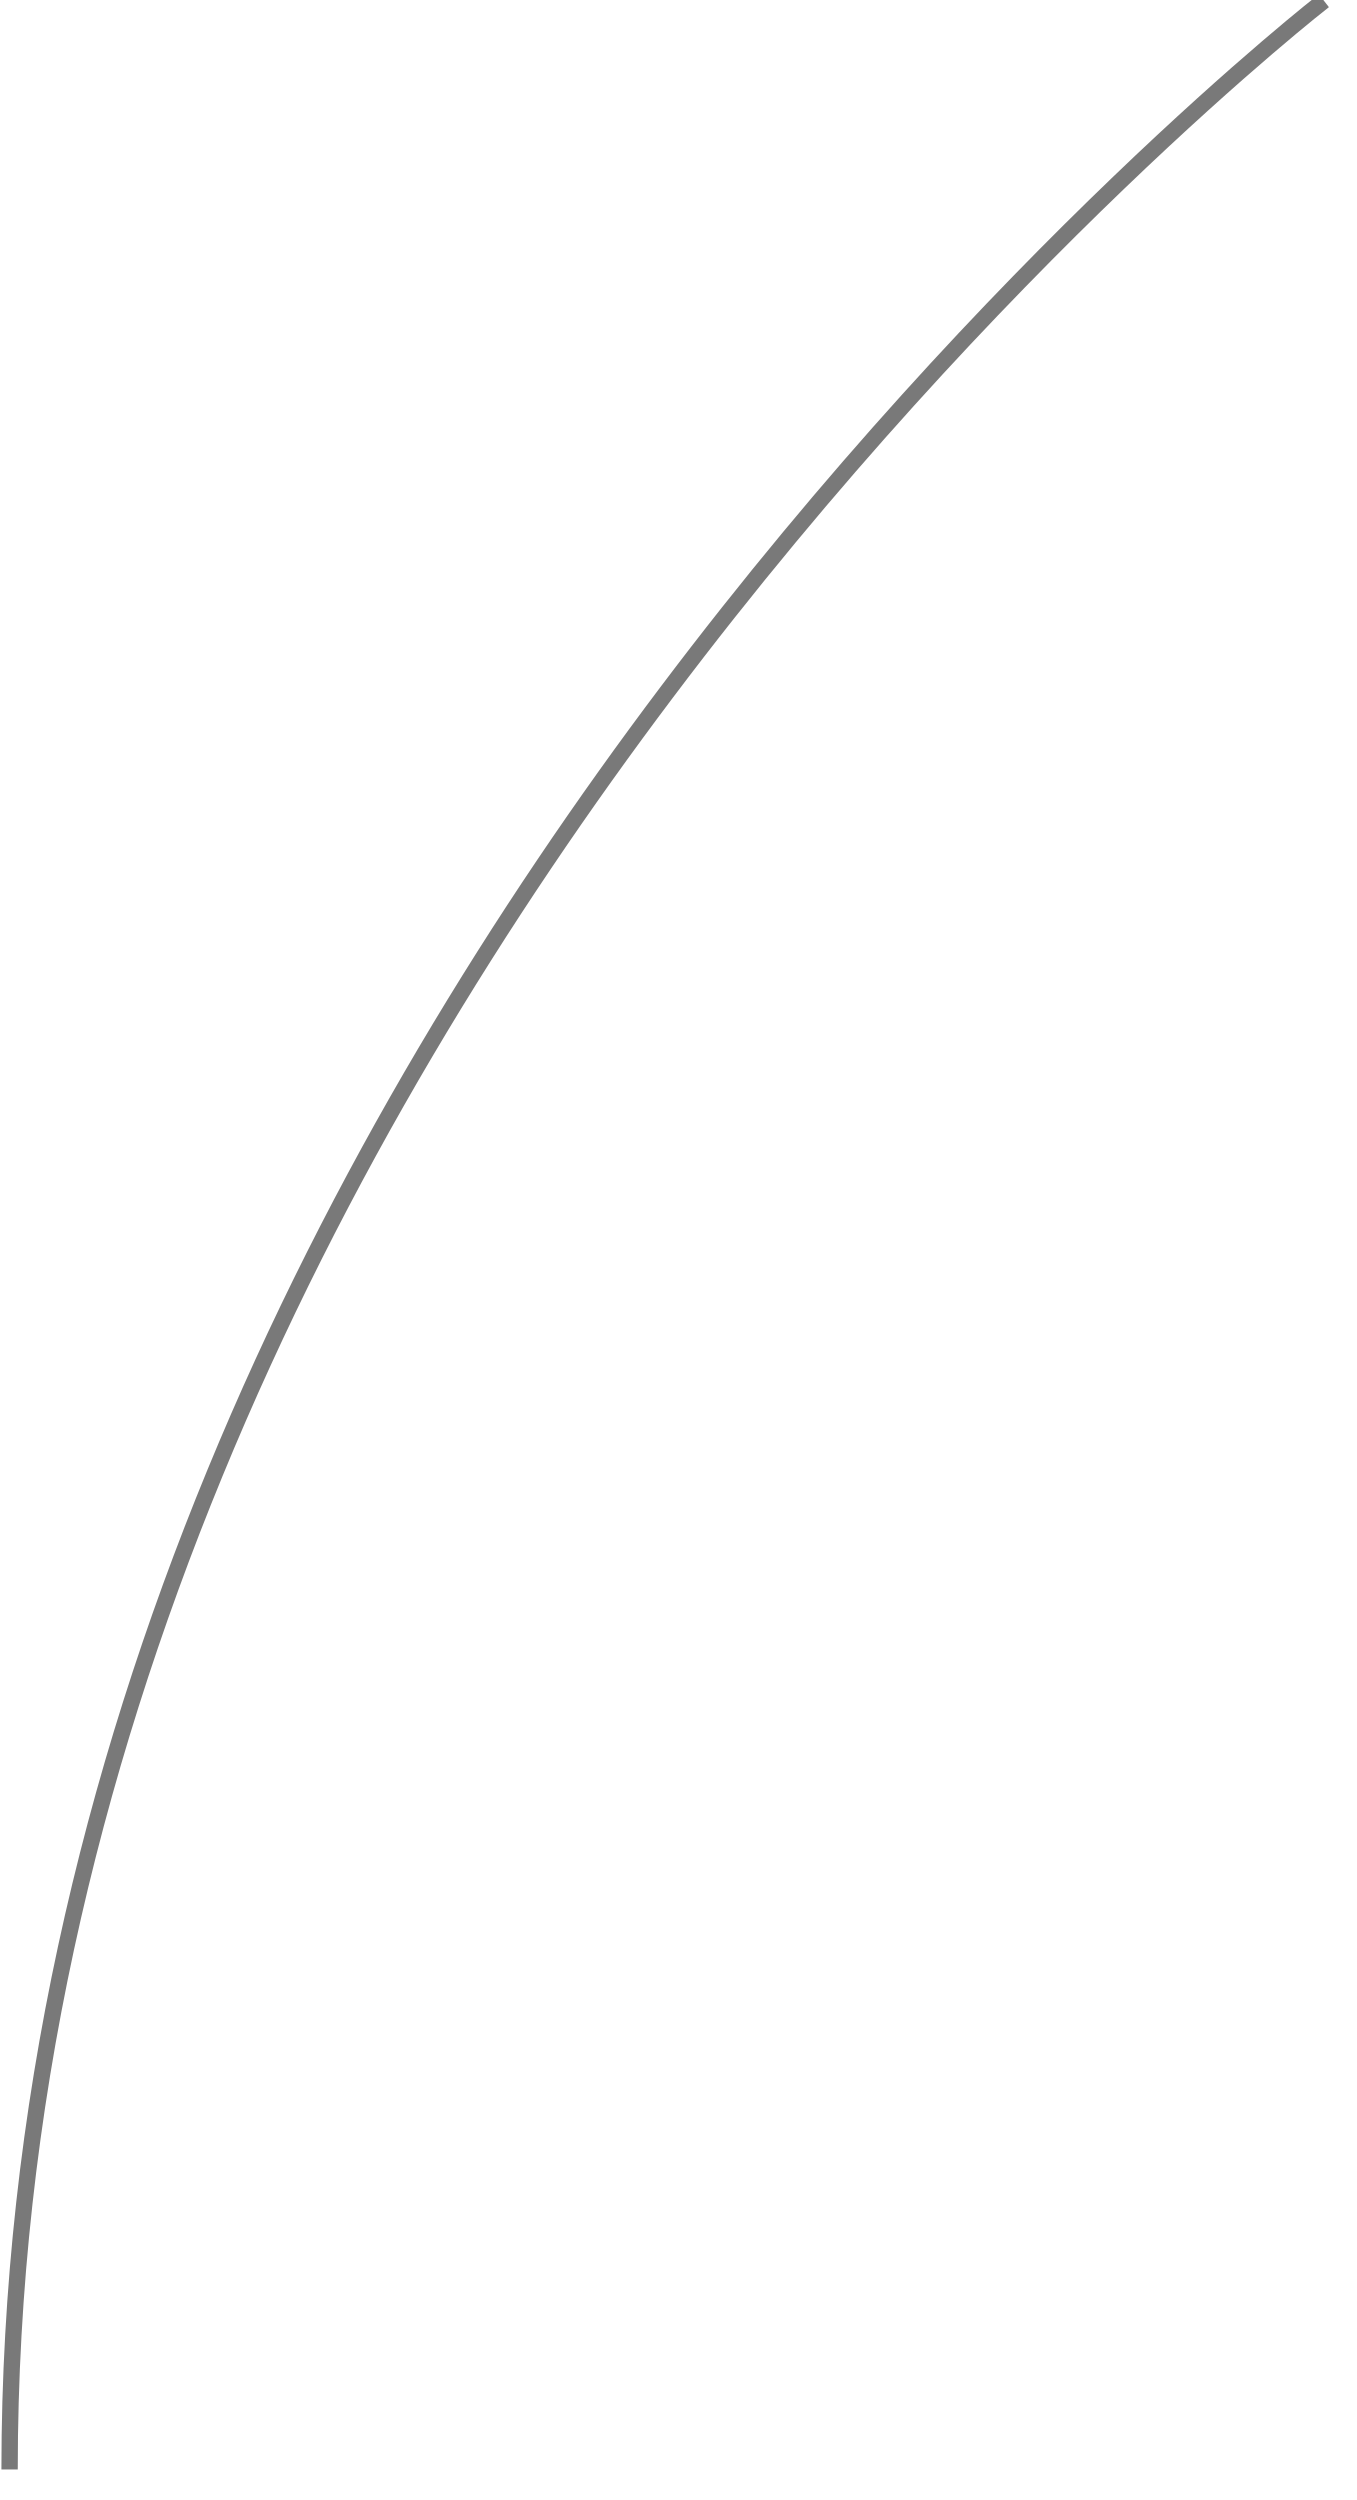
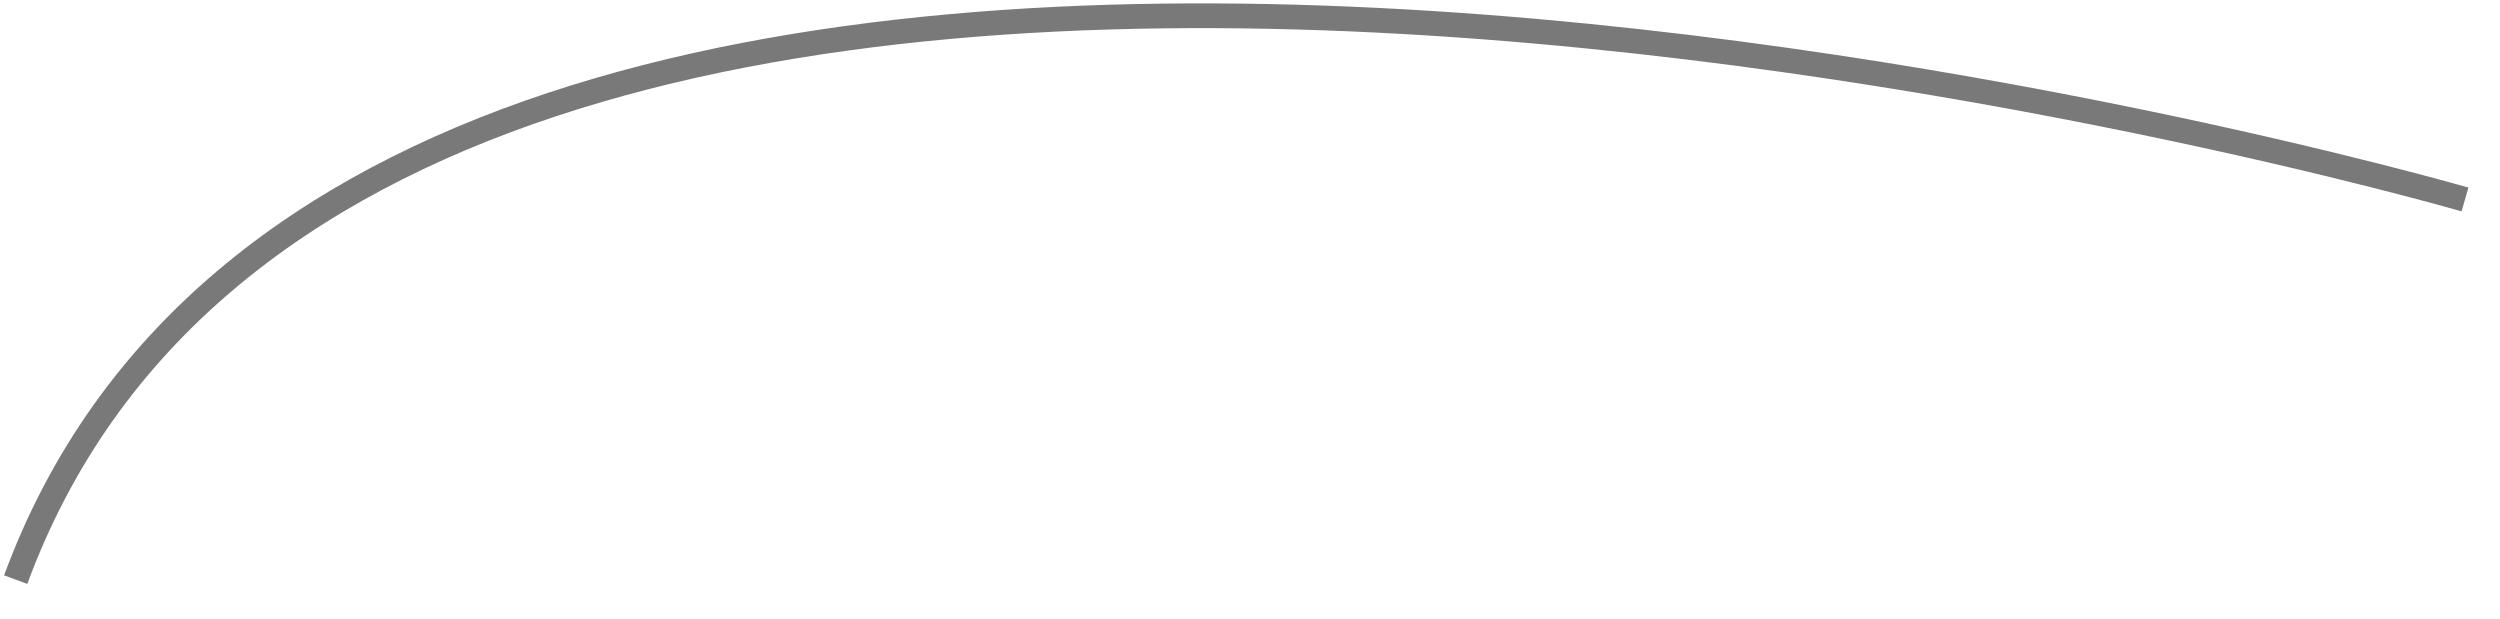
- <svg xmlns="http://www.w3.org/2000/svg" version="1.1" width="83px" height="153px">
-   <g transform="matrix(1 0 0 1 -2560 -623 )">
-     <path d="M 81.022 0.043  C 81.022 0.043  0.587 62.543  0.587 151.13  " stroke-width="1" stroke="#797979" fill="none" transform="matrix(1 0 0 1 2560 623 )" />
+ <svg xmlns="http://www.w3.org/2000/svg" version="1.1" width="101px" height="25px">
+   <g transform="matrix(1 0 0 1 -2534 -614 )">
+     <path d="M 99.586 8.059  C 99.586 8.059  15.293 -16.373  0.634 23.417  " stroke-width="1" stroke="#797979" fill="none" transform="matrix(1 0 0 1 2534 614 )" />
  </g>
</svg>
